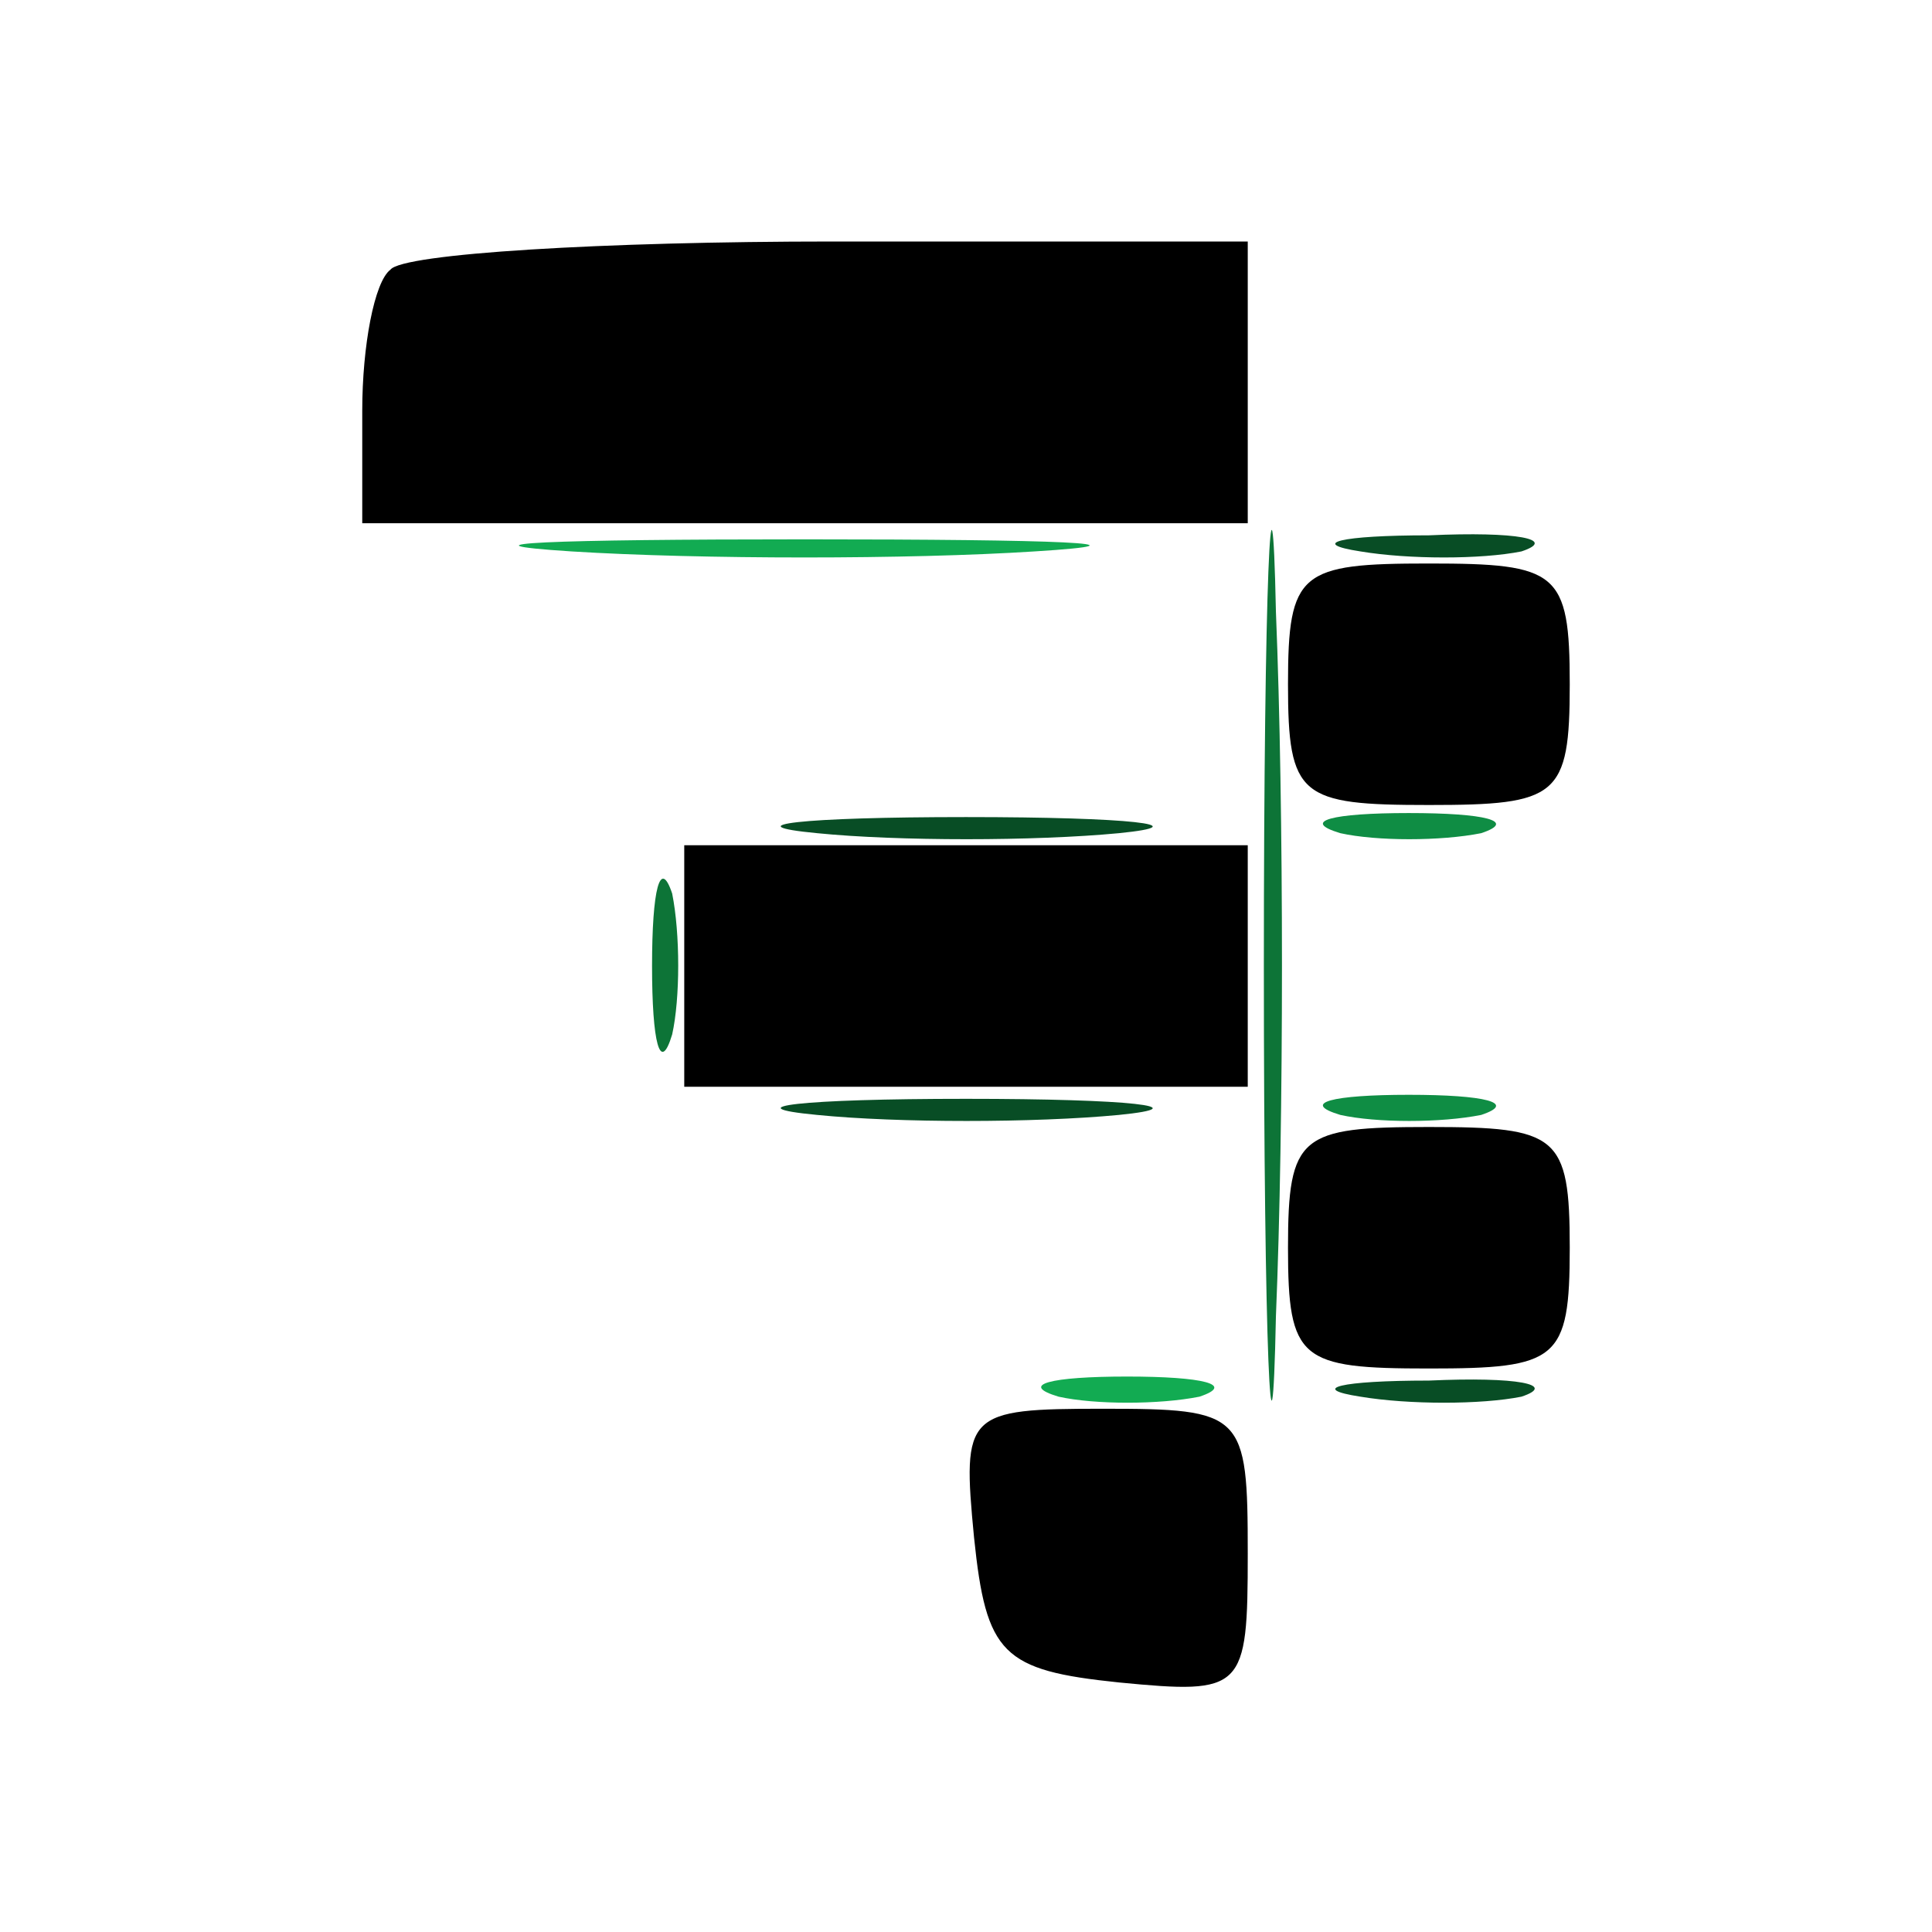
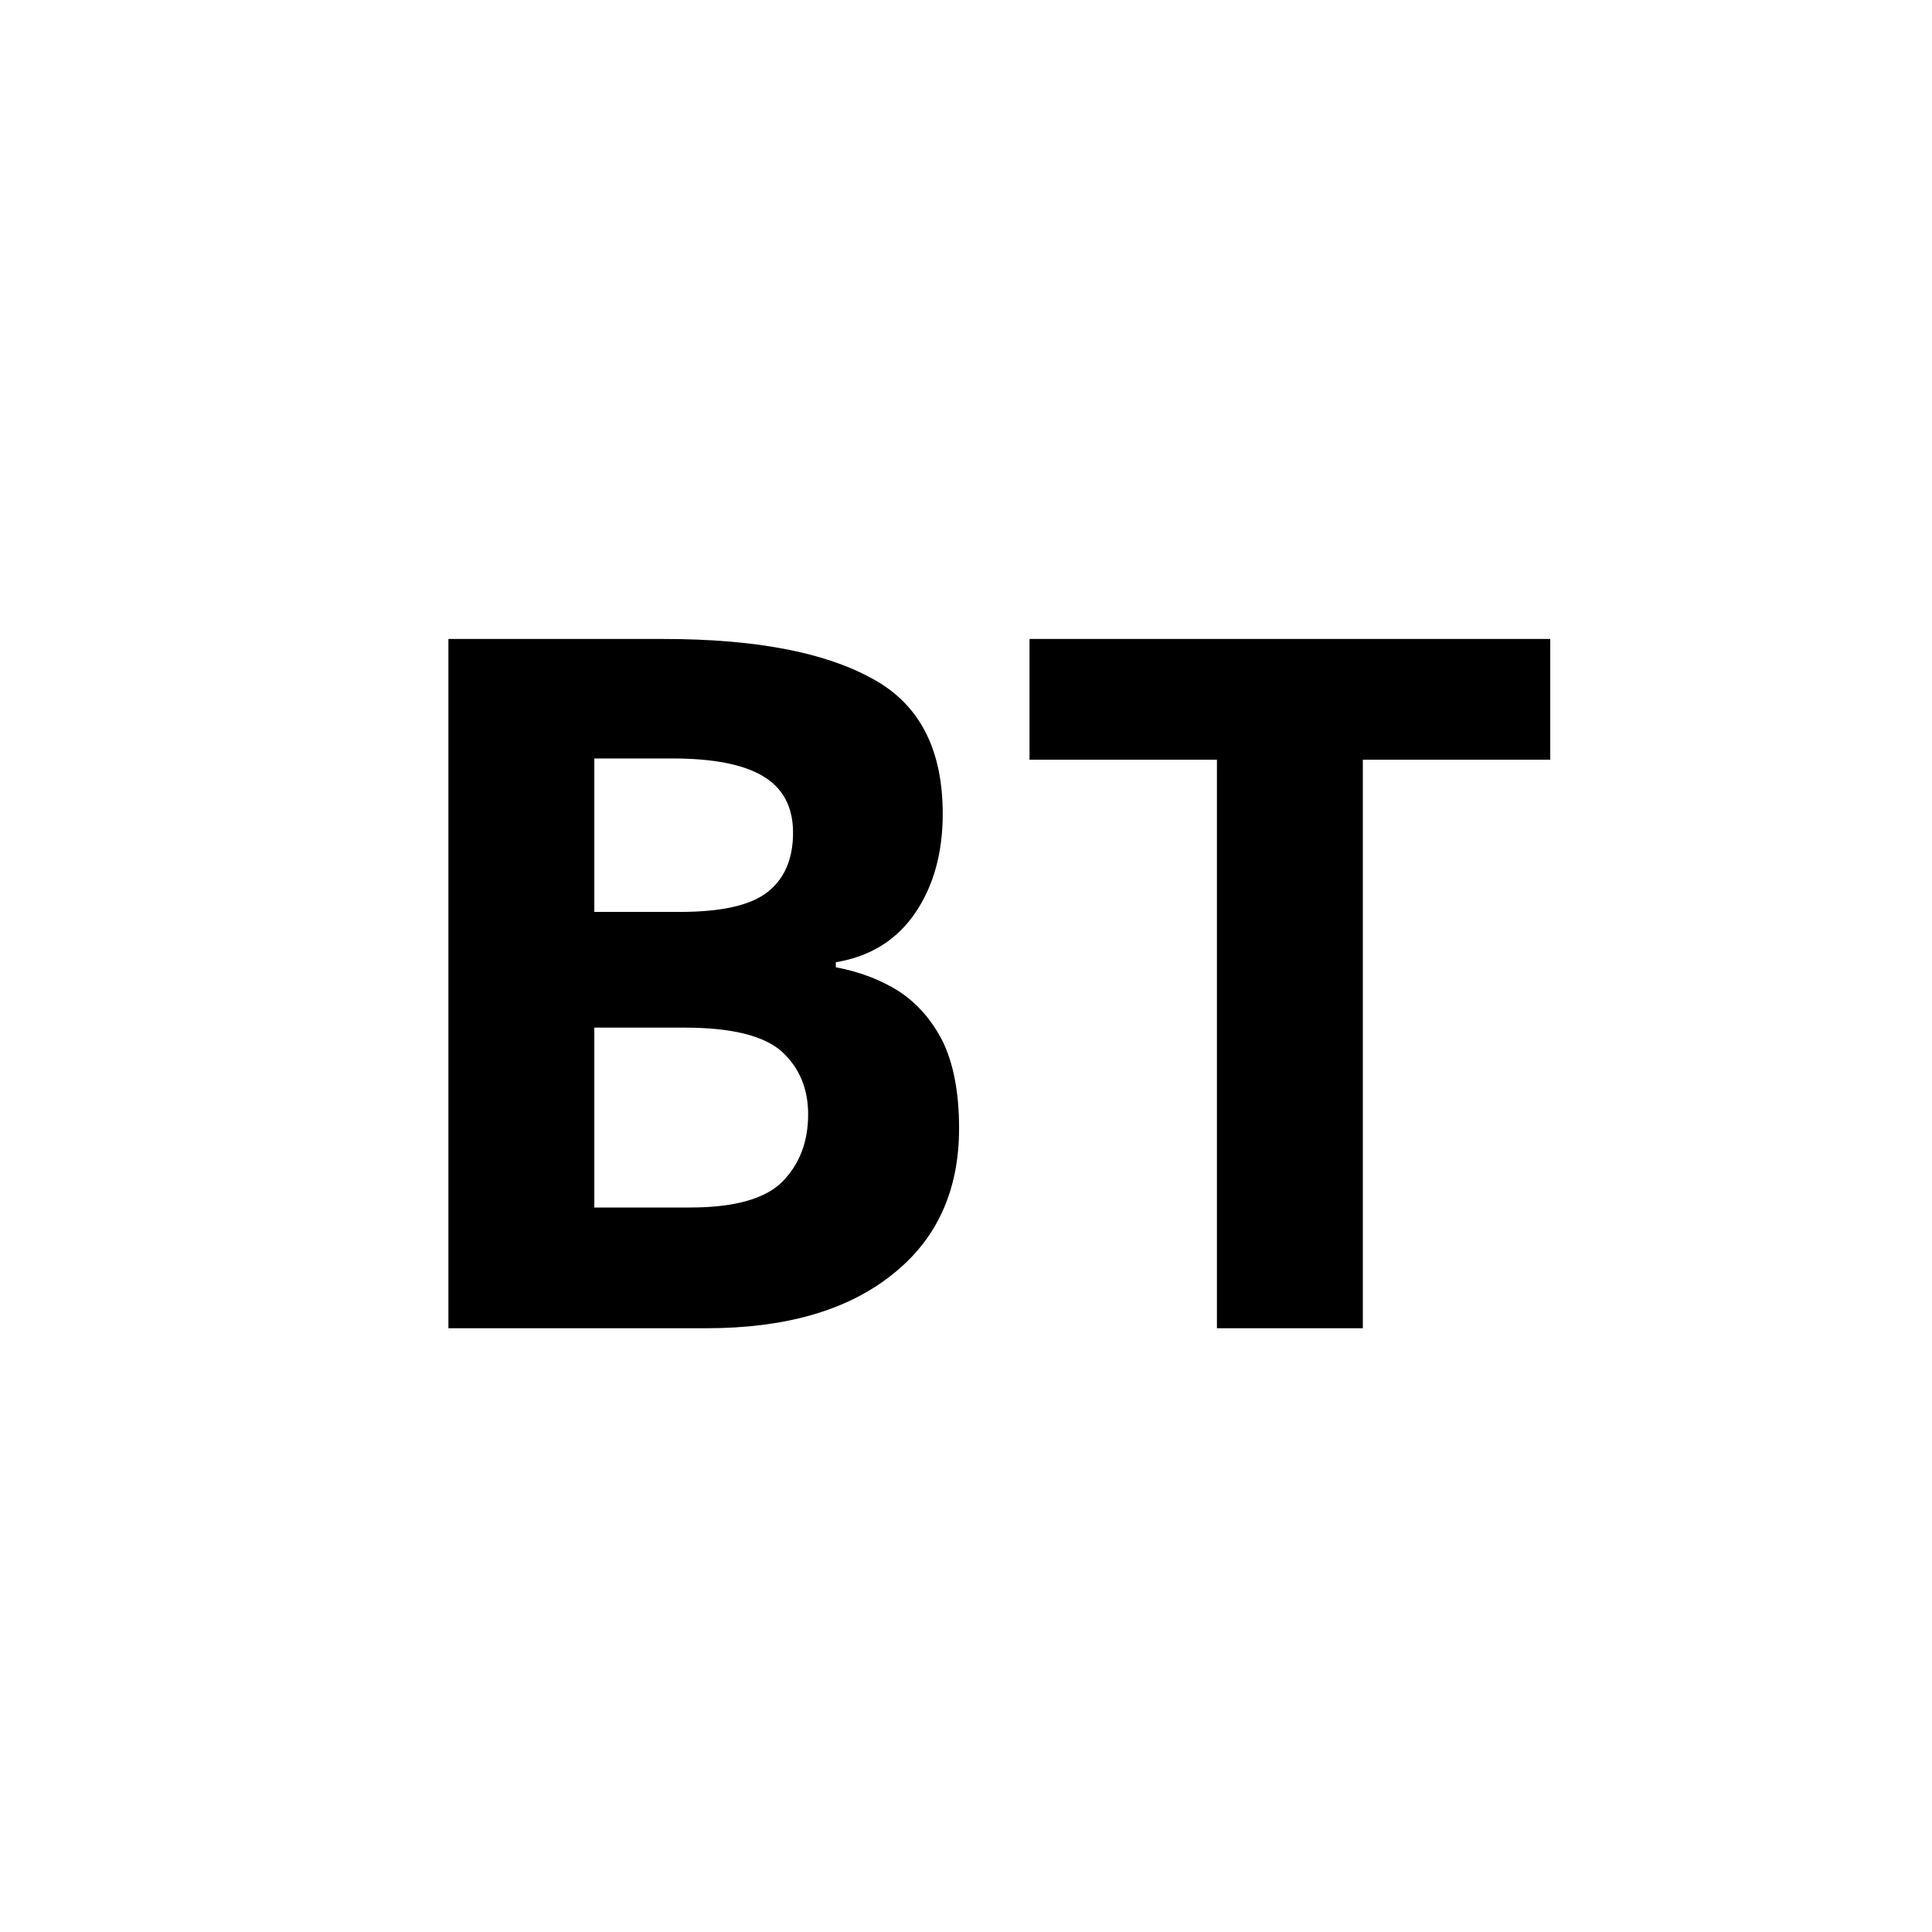
- <svg xmlns="http://www.w3.org/2000/svg" viewBox="0 0 48 48">
-   <g transform="translate(0,48) scale(0.1,-0.1)" fill="#000000" stroke="none">
-     <path fill="#000000" d="M97 413 c-4 -3 -7 -19 -7 -35 l0 -28 110 0 110 0 0 35 0 35 -103 0 c-57 0 -107 -3 -110 -7z M320 310 c0 -28 3 -30 35 -30 32 0 35 2 35 30 0 28 -3 30 -35 30 -32 0 -35 -2 -35 -30z M170 240 l0 -30 70 0 70 0 0 30 0 30 -70 0 -70 0 0 -30z M320 170 c0 -28 3 -30 35 -30 32 0 35 2 35 30 0 28 -3 30 -35 30 -32 0 -35 -2 -35 -30z M242 98 c3 -29 7 -33 36 -36 31 -3 32 -2 32 32 0 35 -1 36 -36 36 -34 0 -35 -1 -32 -32z" />
-     <path fill="#084d25" d="M338 343 c12 -2 30 -2 40 0 9 3 -1 5 -23 4 -22 0 -30 -2 -17 -4z M203 273 c20 -2 54 -2 75 0 20 2 3 4 -38 4 -41 0 -58 -2 -37 -4z M203 203 c20 -2 54 -2 75 0 20 2 3 4 -38 4 -41 0 -58 -2 -37 -4z M338 133 c12 -2 30 -2 40 0 9 3 -1 5 -23 4 -22 0 -30 -2 -17 -4z" />
-     <path fill="#0d7437" d="M314 240 c0 -96 2 -136 3 -87 2 48 2 126 0 175 -1 48 -3 8 -3 -88z M162 240 c0 -19 2 -27 5 -17 2 9 2 25 0 35 -3 9 -5 1 -5 -18z" />
-     <path fill="#12ab52" d="M142 343 c32 -2 84 -2 115 0 32 2 6 3 -57 3 -63 0 -89 -1 -58 -3z M263 133 c9 -2 25 -2 35 0 9 3 1 5 -18 5 -19 0 -27 -2 -17 -5z" />
-     <path fill="#0f8d44" d="M333 273 c9 -2 25 -2 35 0 9 3 1 5 -18 5 -19 0 -27 -2 -17 -5z M333 203 c9 -2 25 -2 35 0 9 3 1 5 -18 5 -19 0 -27 -2 -17 -5z" />
-   </g>
+ <svg xmlns="http://www.w3.org/2000/svg" viewBox="0 0 24 24" role="img">
+   <text x="12" y="16.5" text-anchor="middle" font-family="system-ui, sans-serif" font-size="12" font-weight="700" fill="currentColor">BT</text>
</svg>
